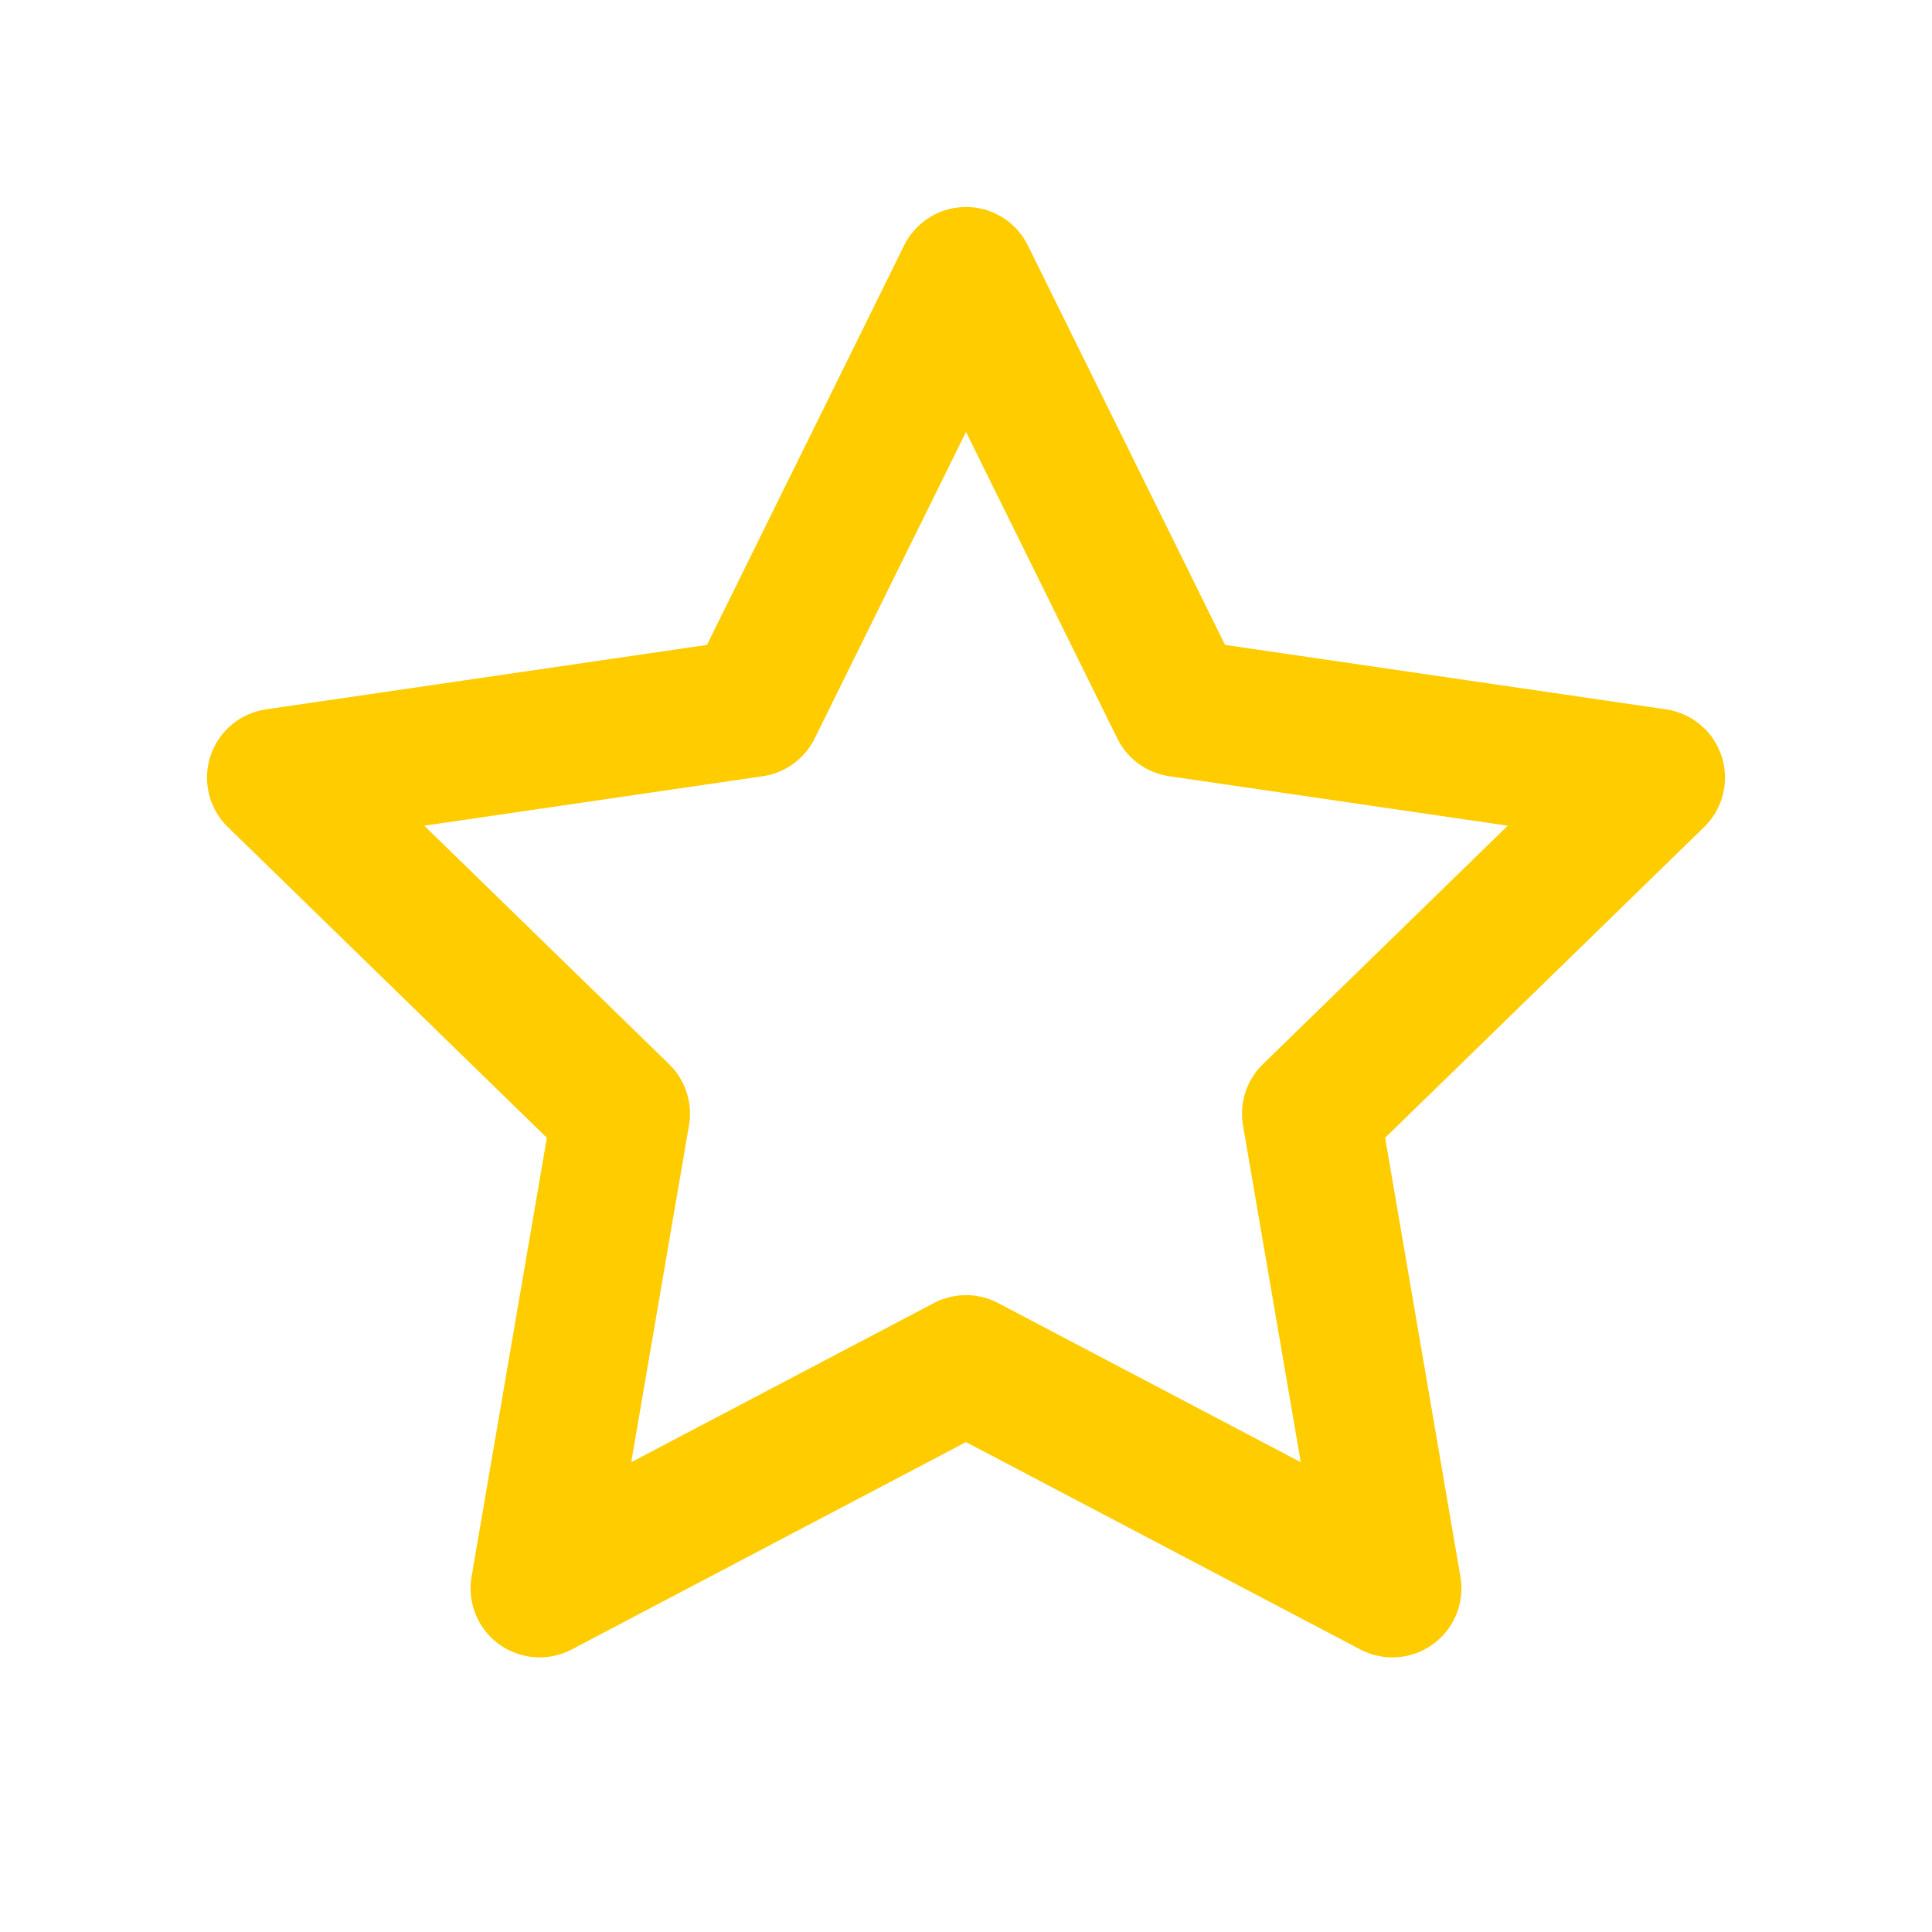
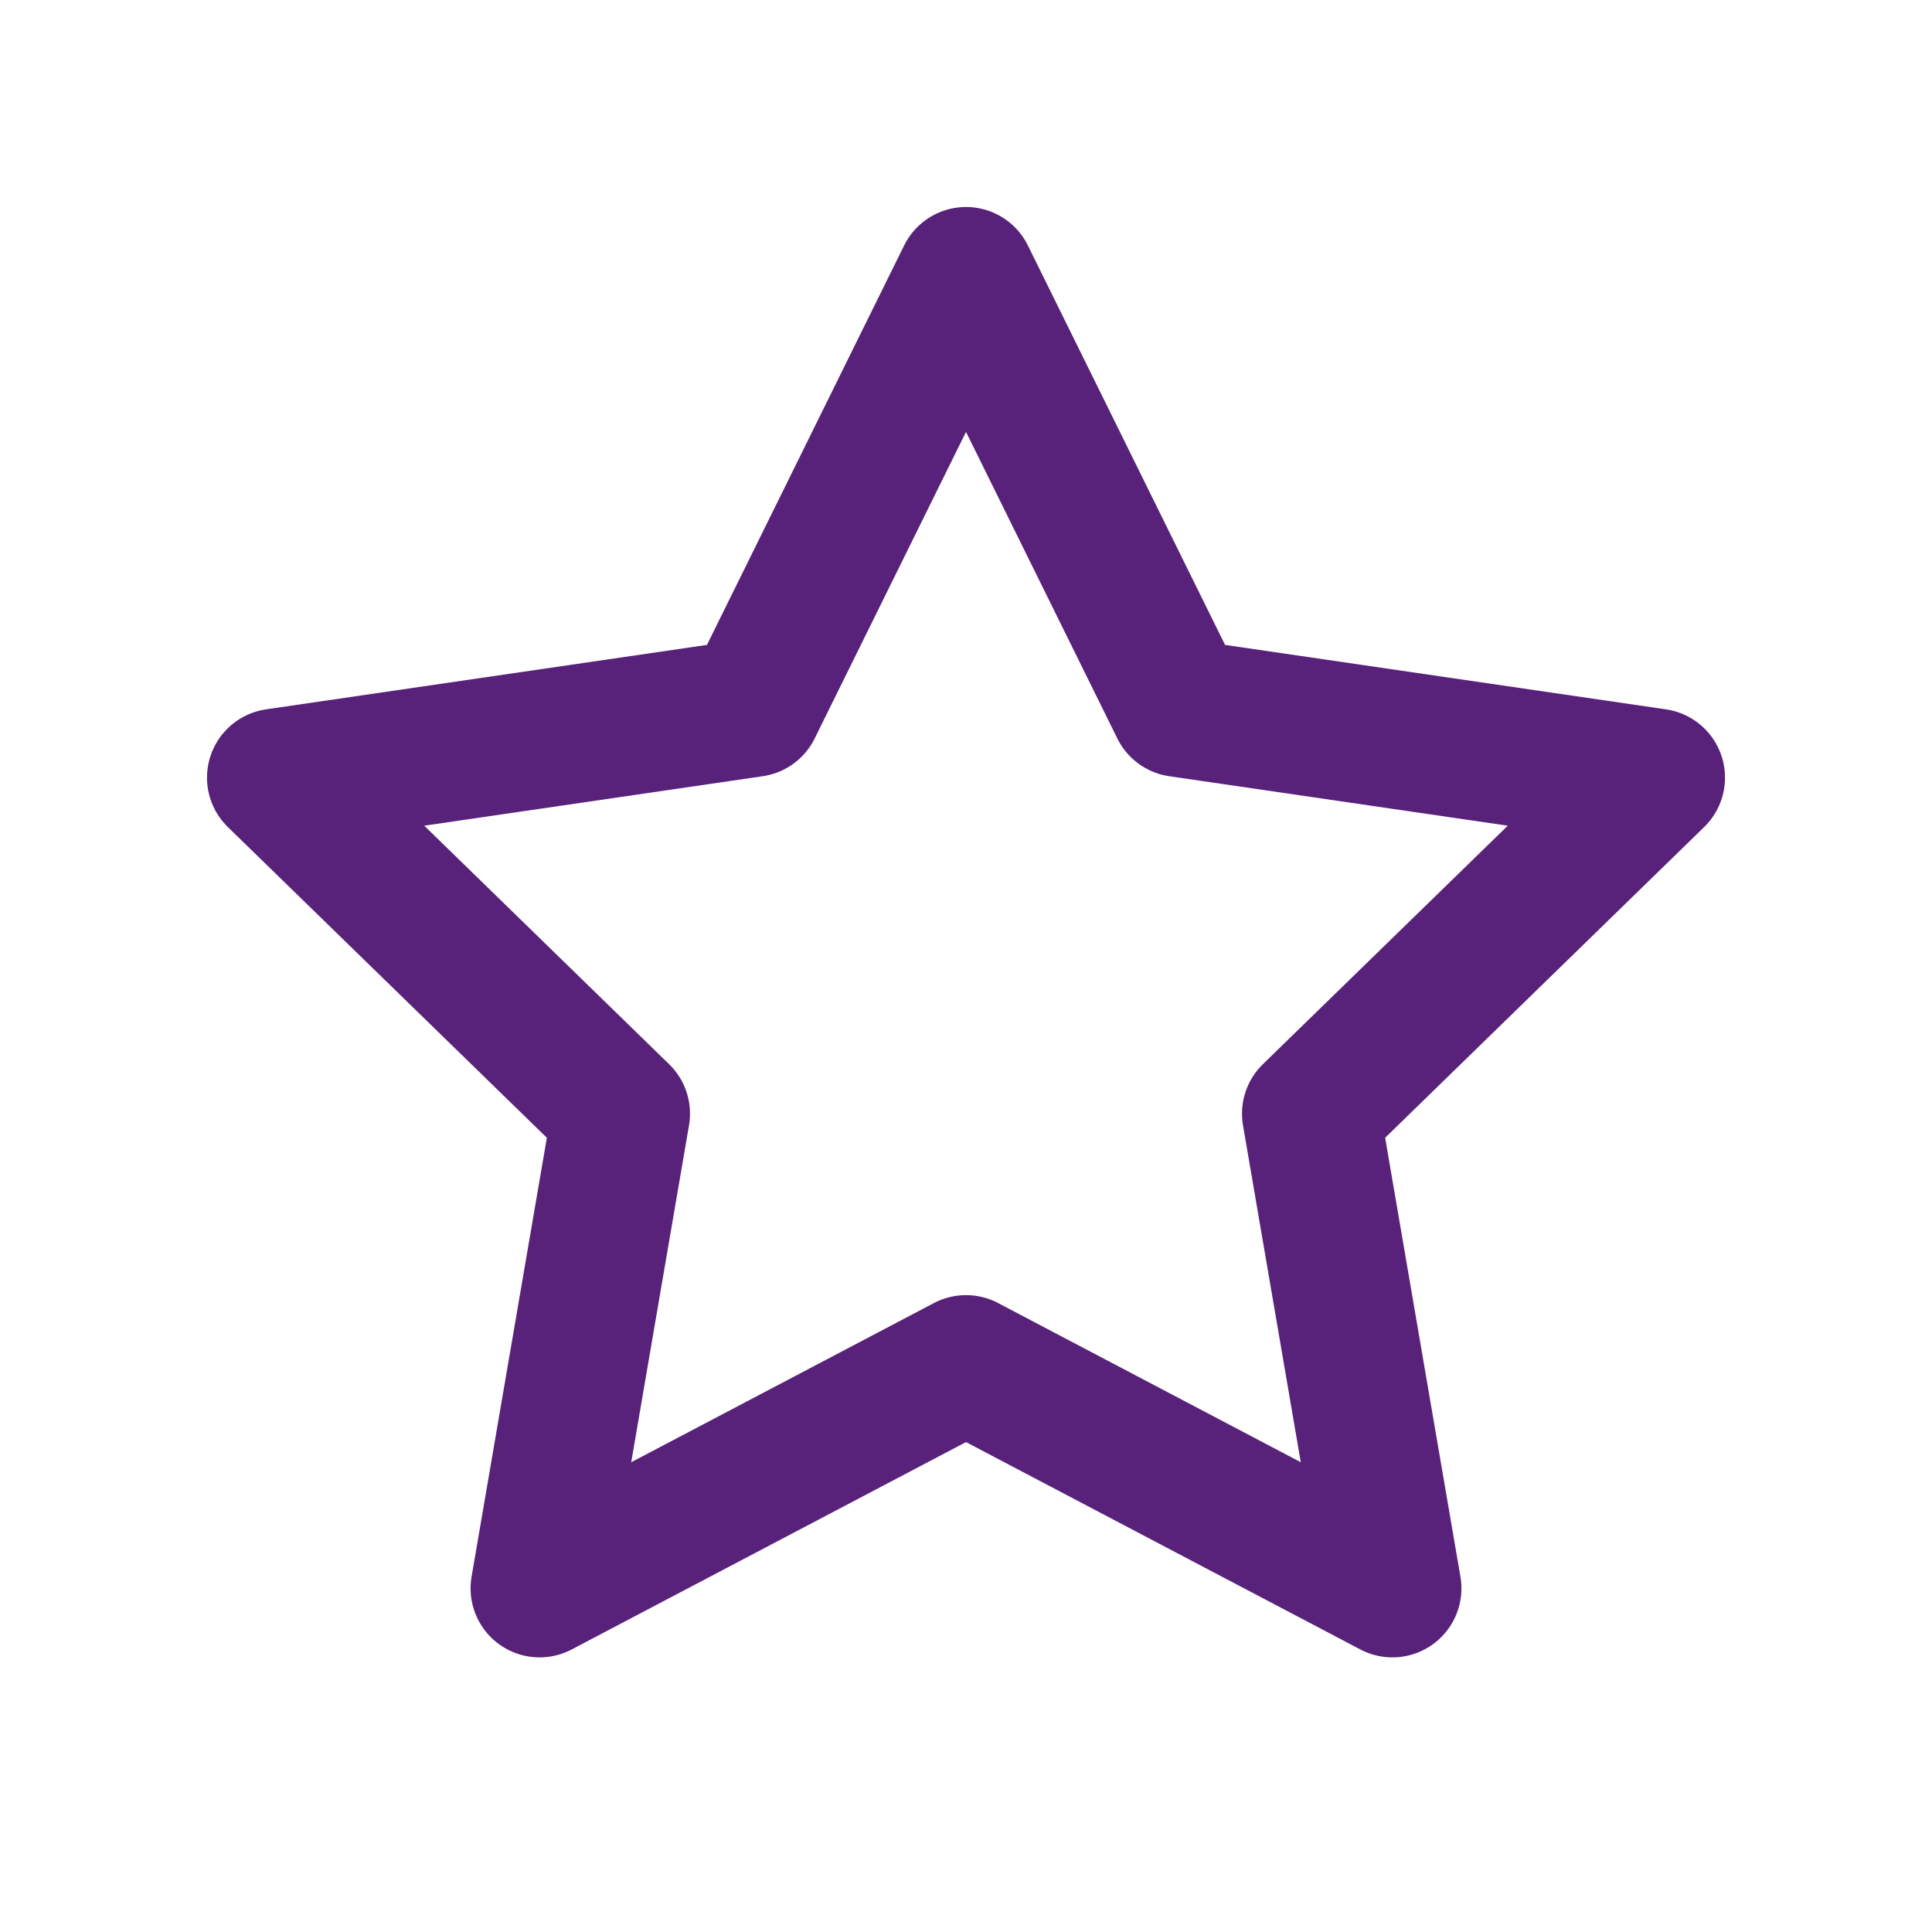
<svg xmlns="http://www.w3.org/2000/svg" width="28" height="28" viewBox="0 0 28 28" fill="none">
-   <path d="M14 4L17.09 10.26L24 11.27L19 16.14L20.18 23.02L14 19.77L7.82 23.02L9 16.14L4 11.27L10.91 10.26L14 4Z" stroke="#FFCC00" stroke-width="2" stroke-linecap="round" stroke-linejoin="round" />
+   <path d="M14 4L17.09 10.26L24 11.27L19 16.14L20.18 23.02L14 19.77L7.82 23.02L9 16.14L4 11.27L10.91 10.26L14 4Z" stroke="#58217A" stroke-width="2" stroke-linecap="round" stroke-linejoin="round" />
</svg>
